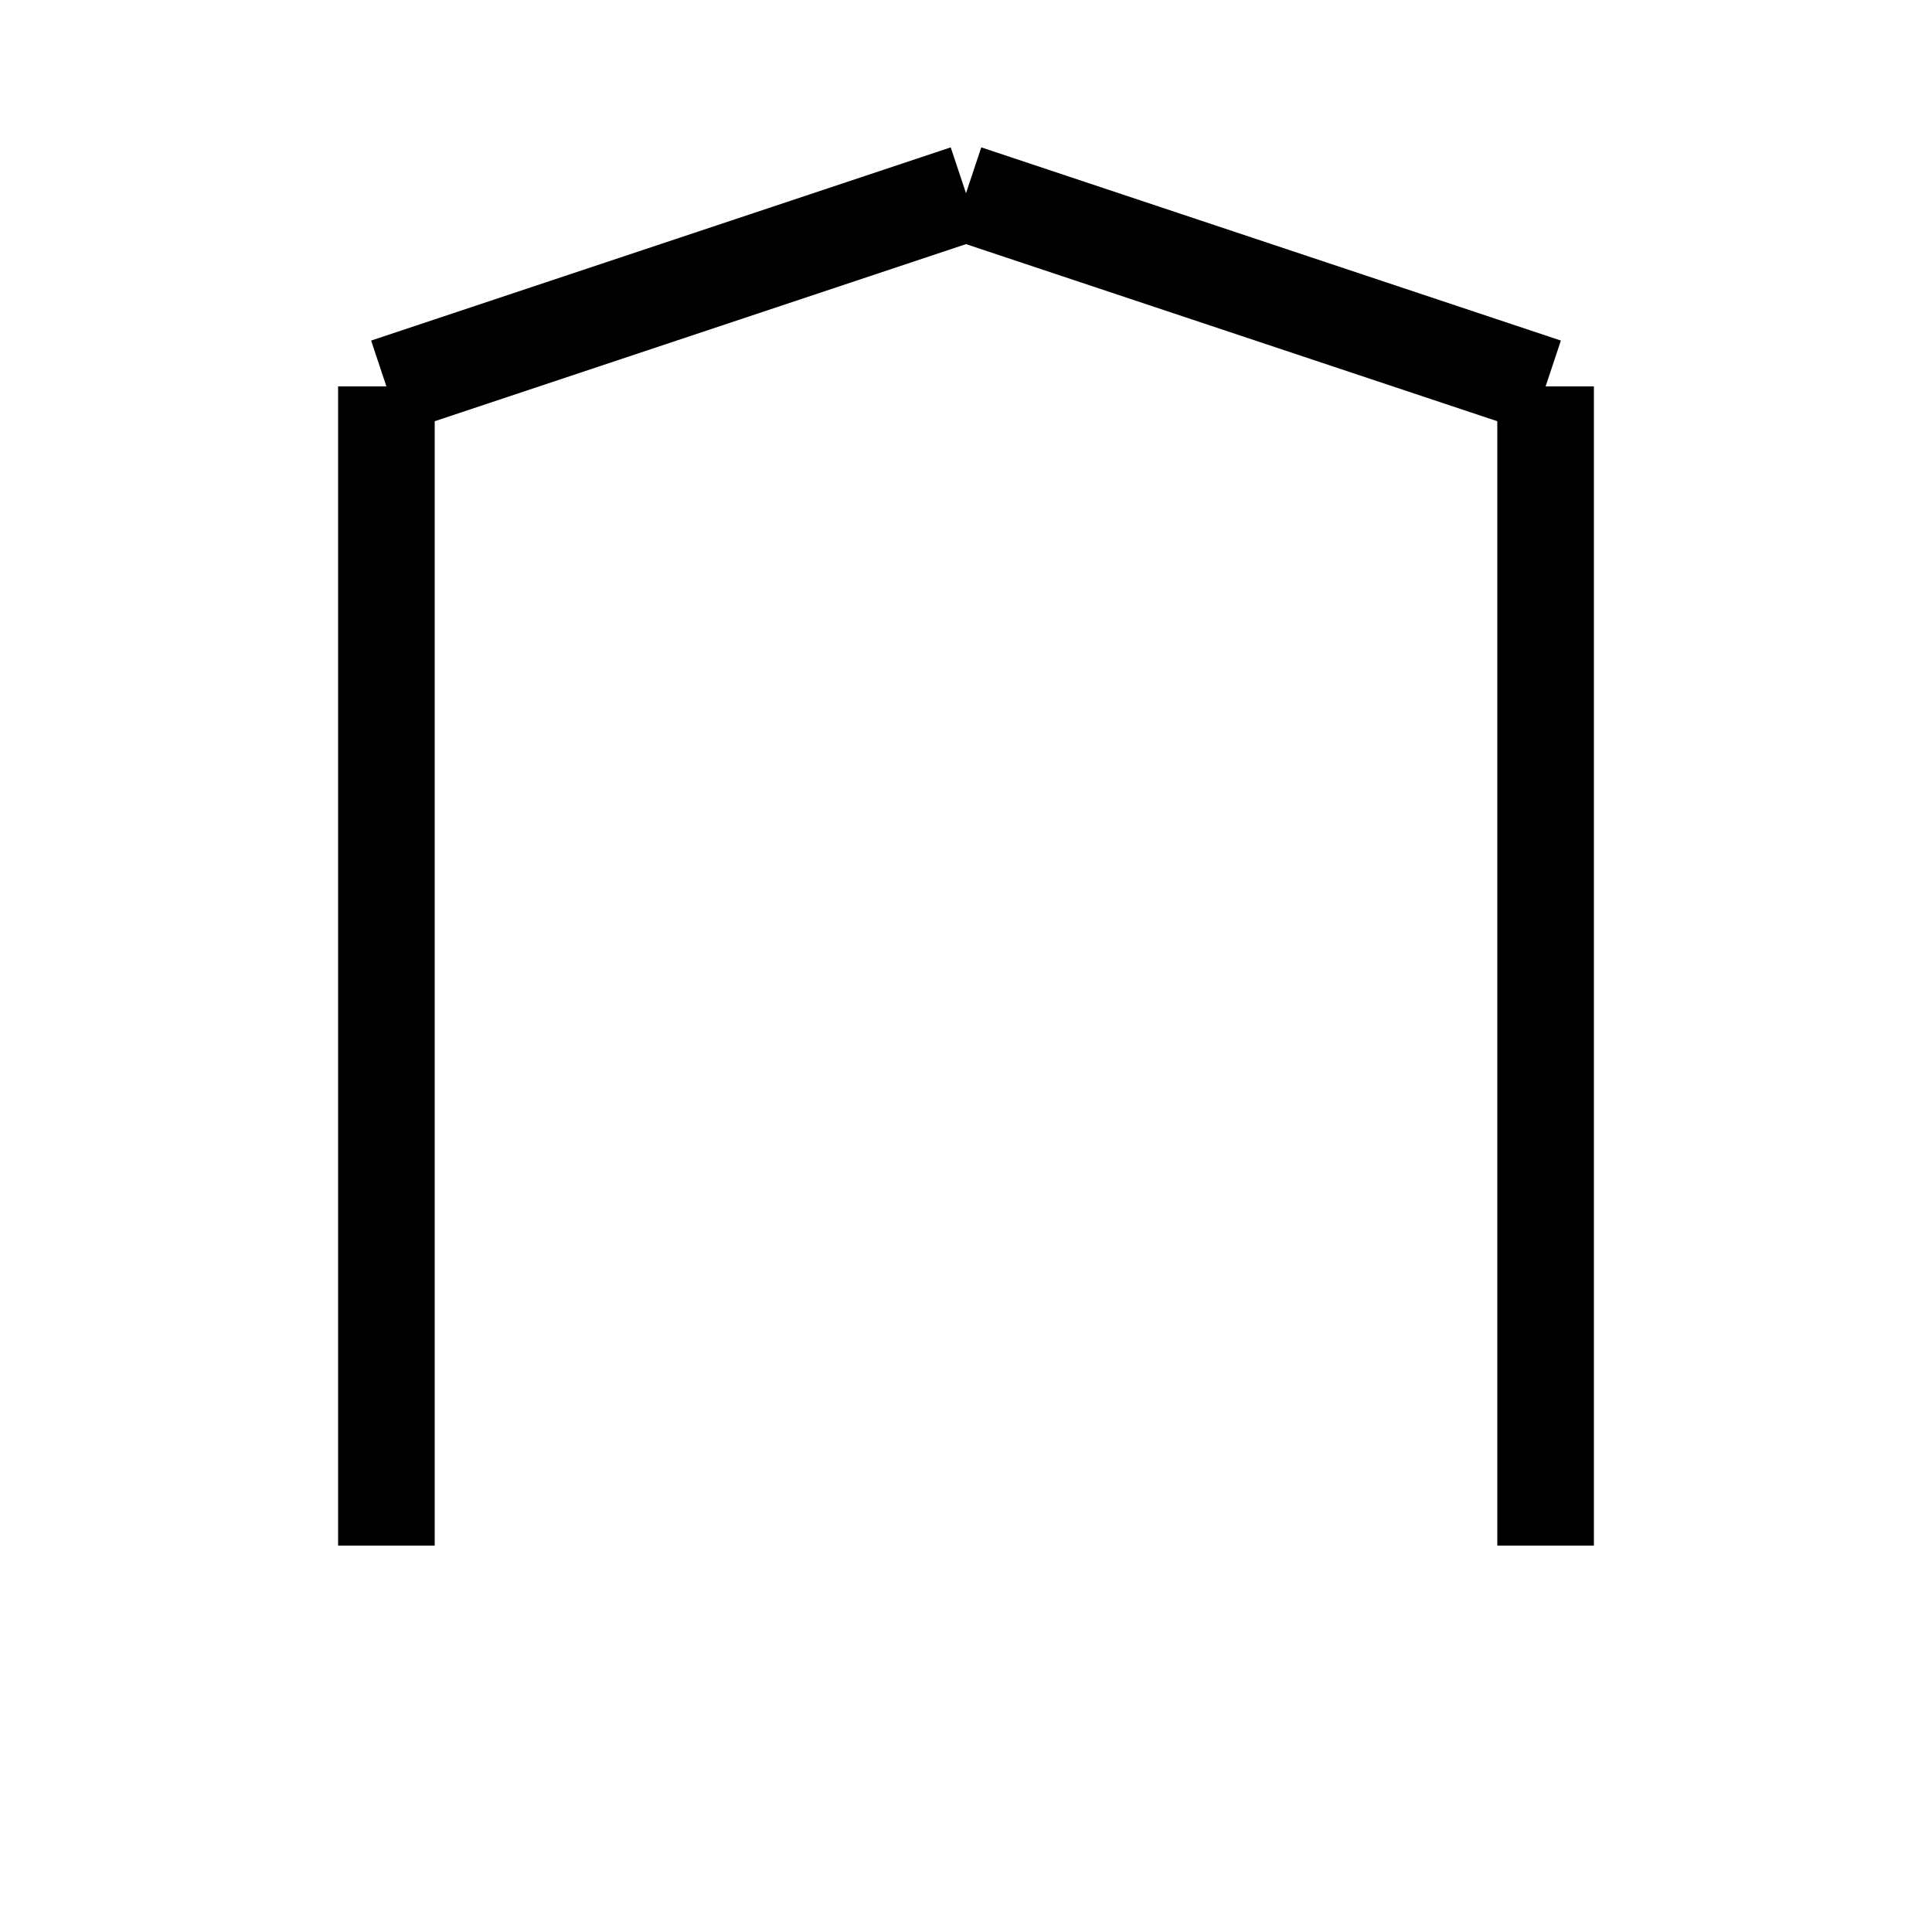
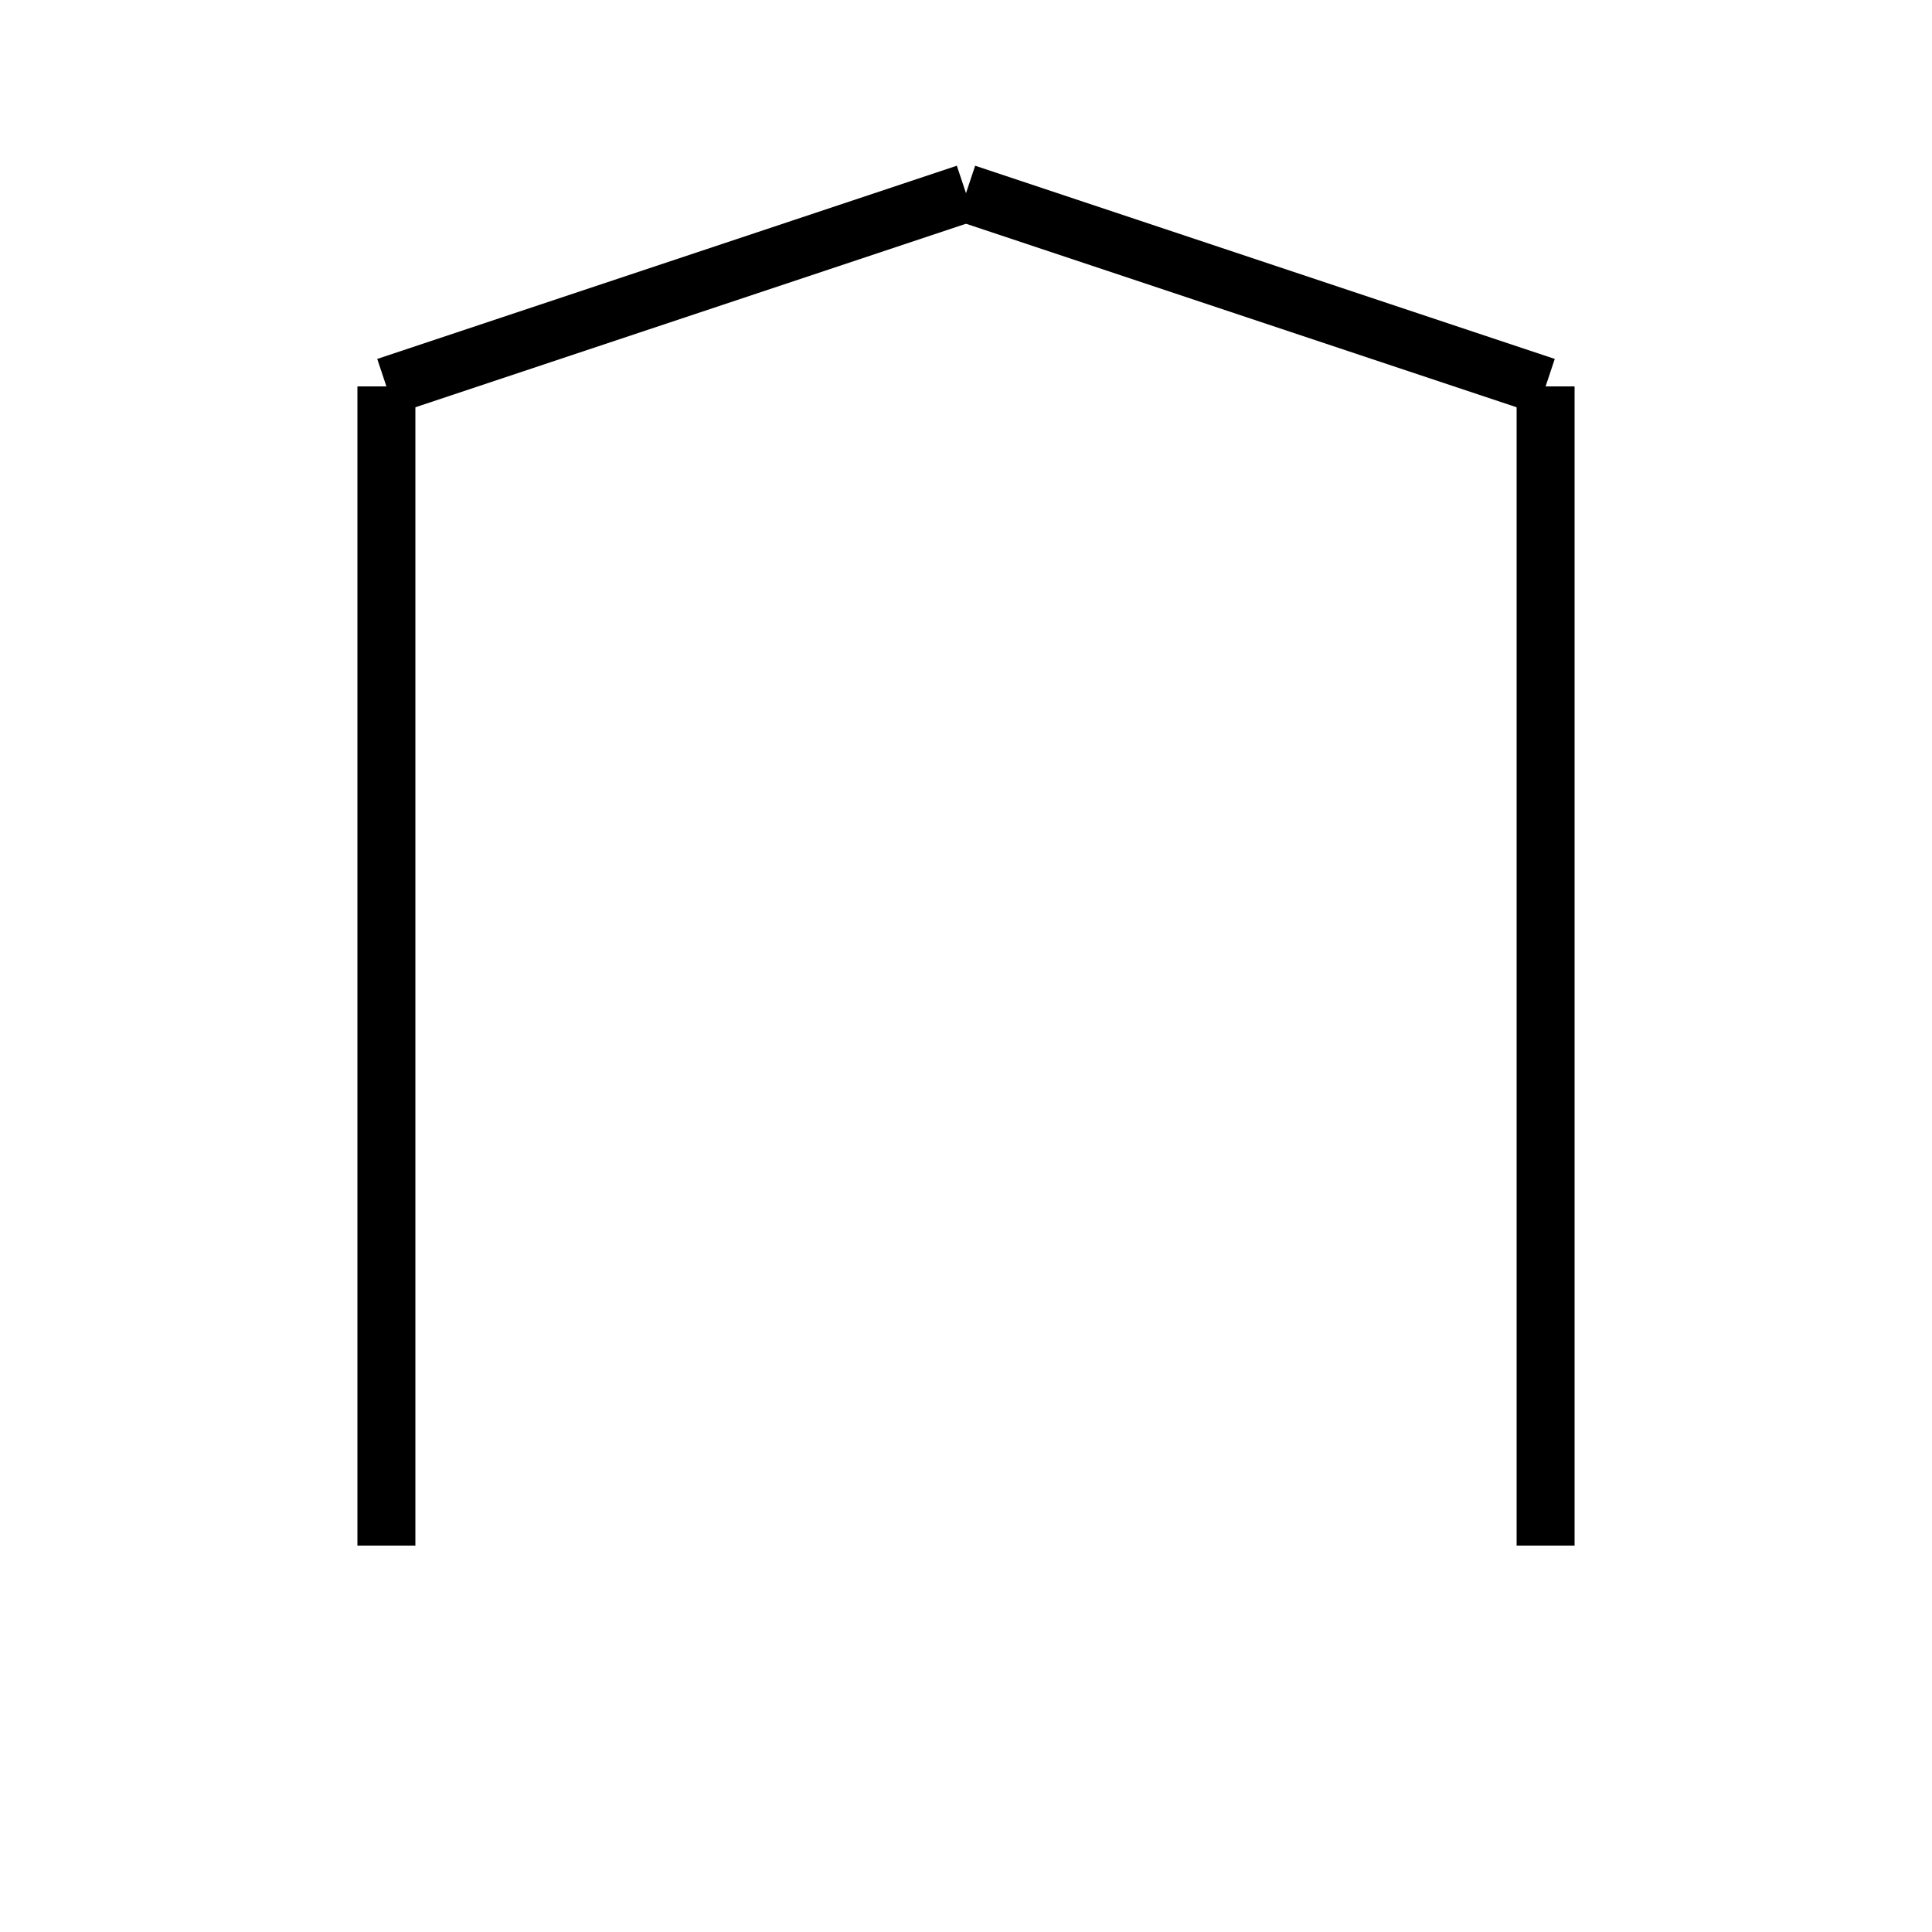
- <svg xmlns="http://www.w3.org/2000/svg" width="100" height="100">
-   <line x1="20" y1="20" x2="20" y2="80" stroke="black" stroke-width="5" />
-   <line x1="80" y1="20" x2="80" y2="80" stroke="black" stroke-width="5" />
-   <line x1="20" y1="20" x2="50" y2="10" stroke="black" stroke-width="5" />
-   <line x1="50" y1="10" x2="80" y2="20" stroke="black" stroke-width="5" />
+ <svg xmlns="http://www.w3.org/2000/svg" viewBox="0 0 100 100" width="100" height="100">
+   <g stroke="black" stroke-width="3" fill="none">
+     <line x1="20" y1="20" x2="20" y2="80" stroke="black" />
+     <line x1="80" y1="20" x2="80" y2="80" stroke="black" />
+     <line x1="20" y1="20" x2="50" y2="10" stroke="black" />
+     <line x1="50" y1="10" x2="80" y2="20" stroke="black" />
+   </g>
</svg>
